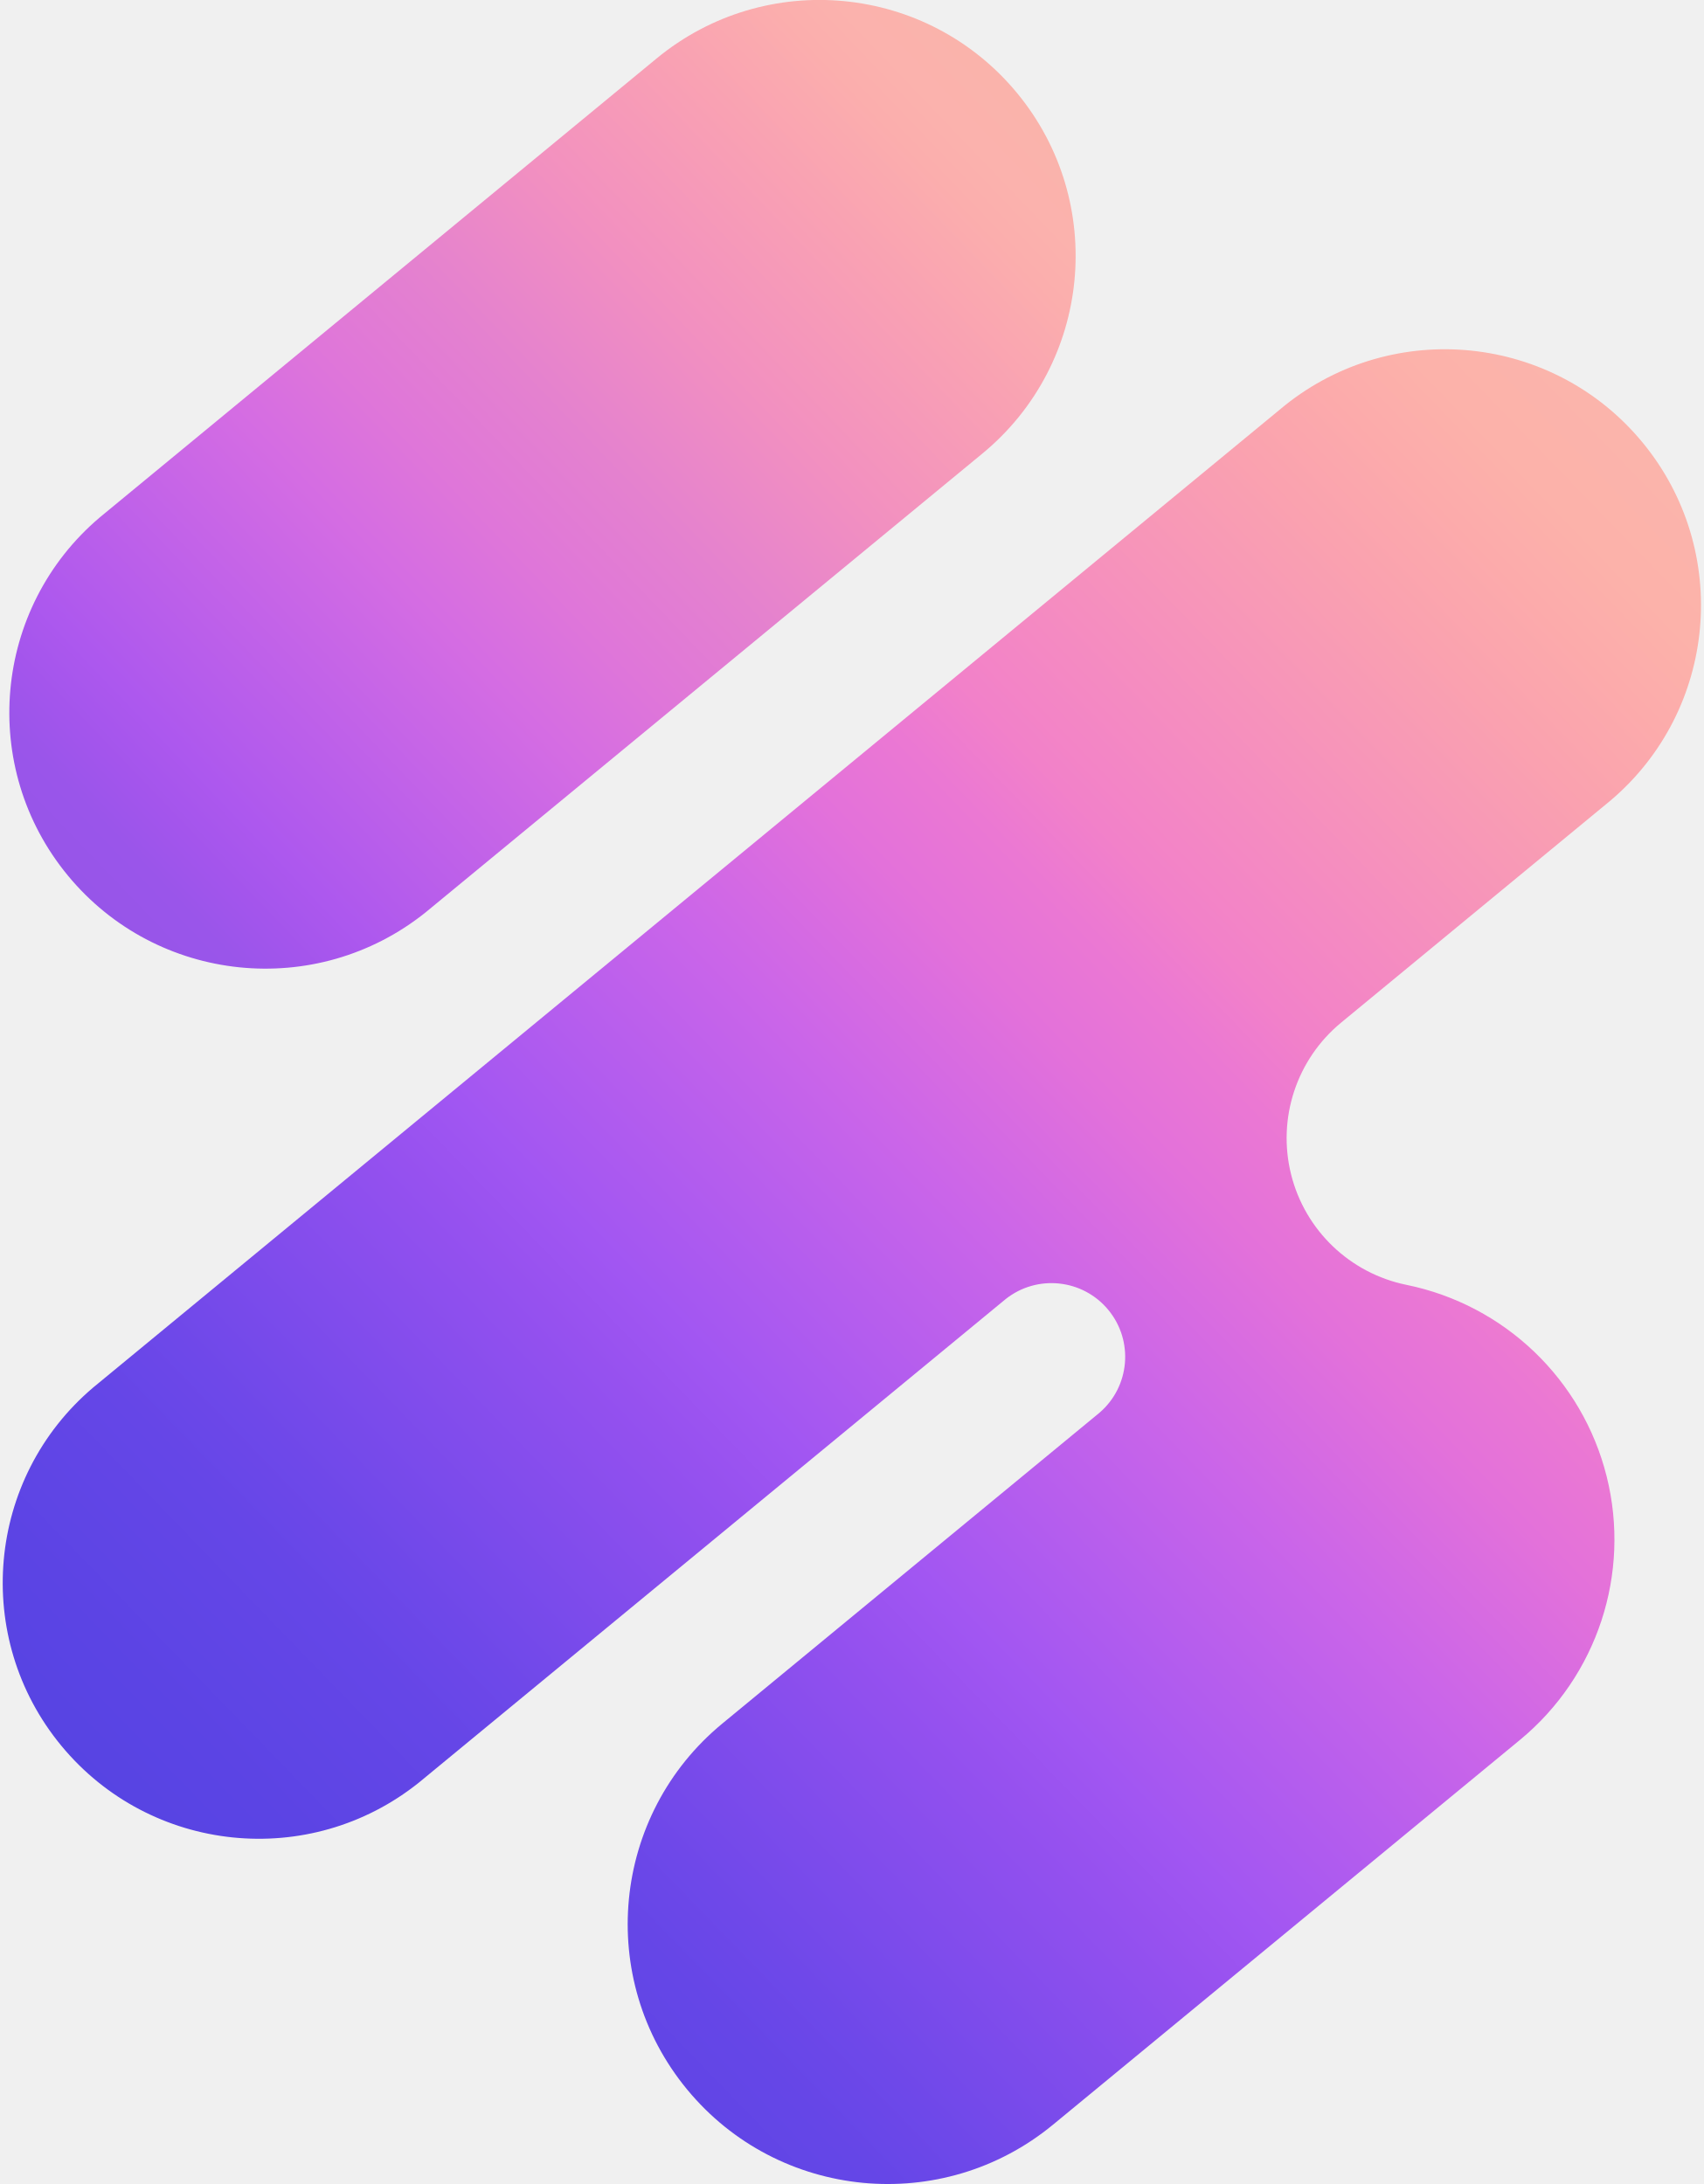
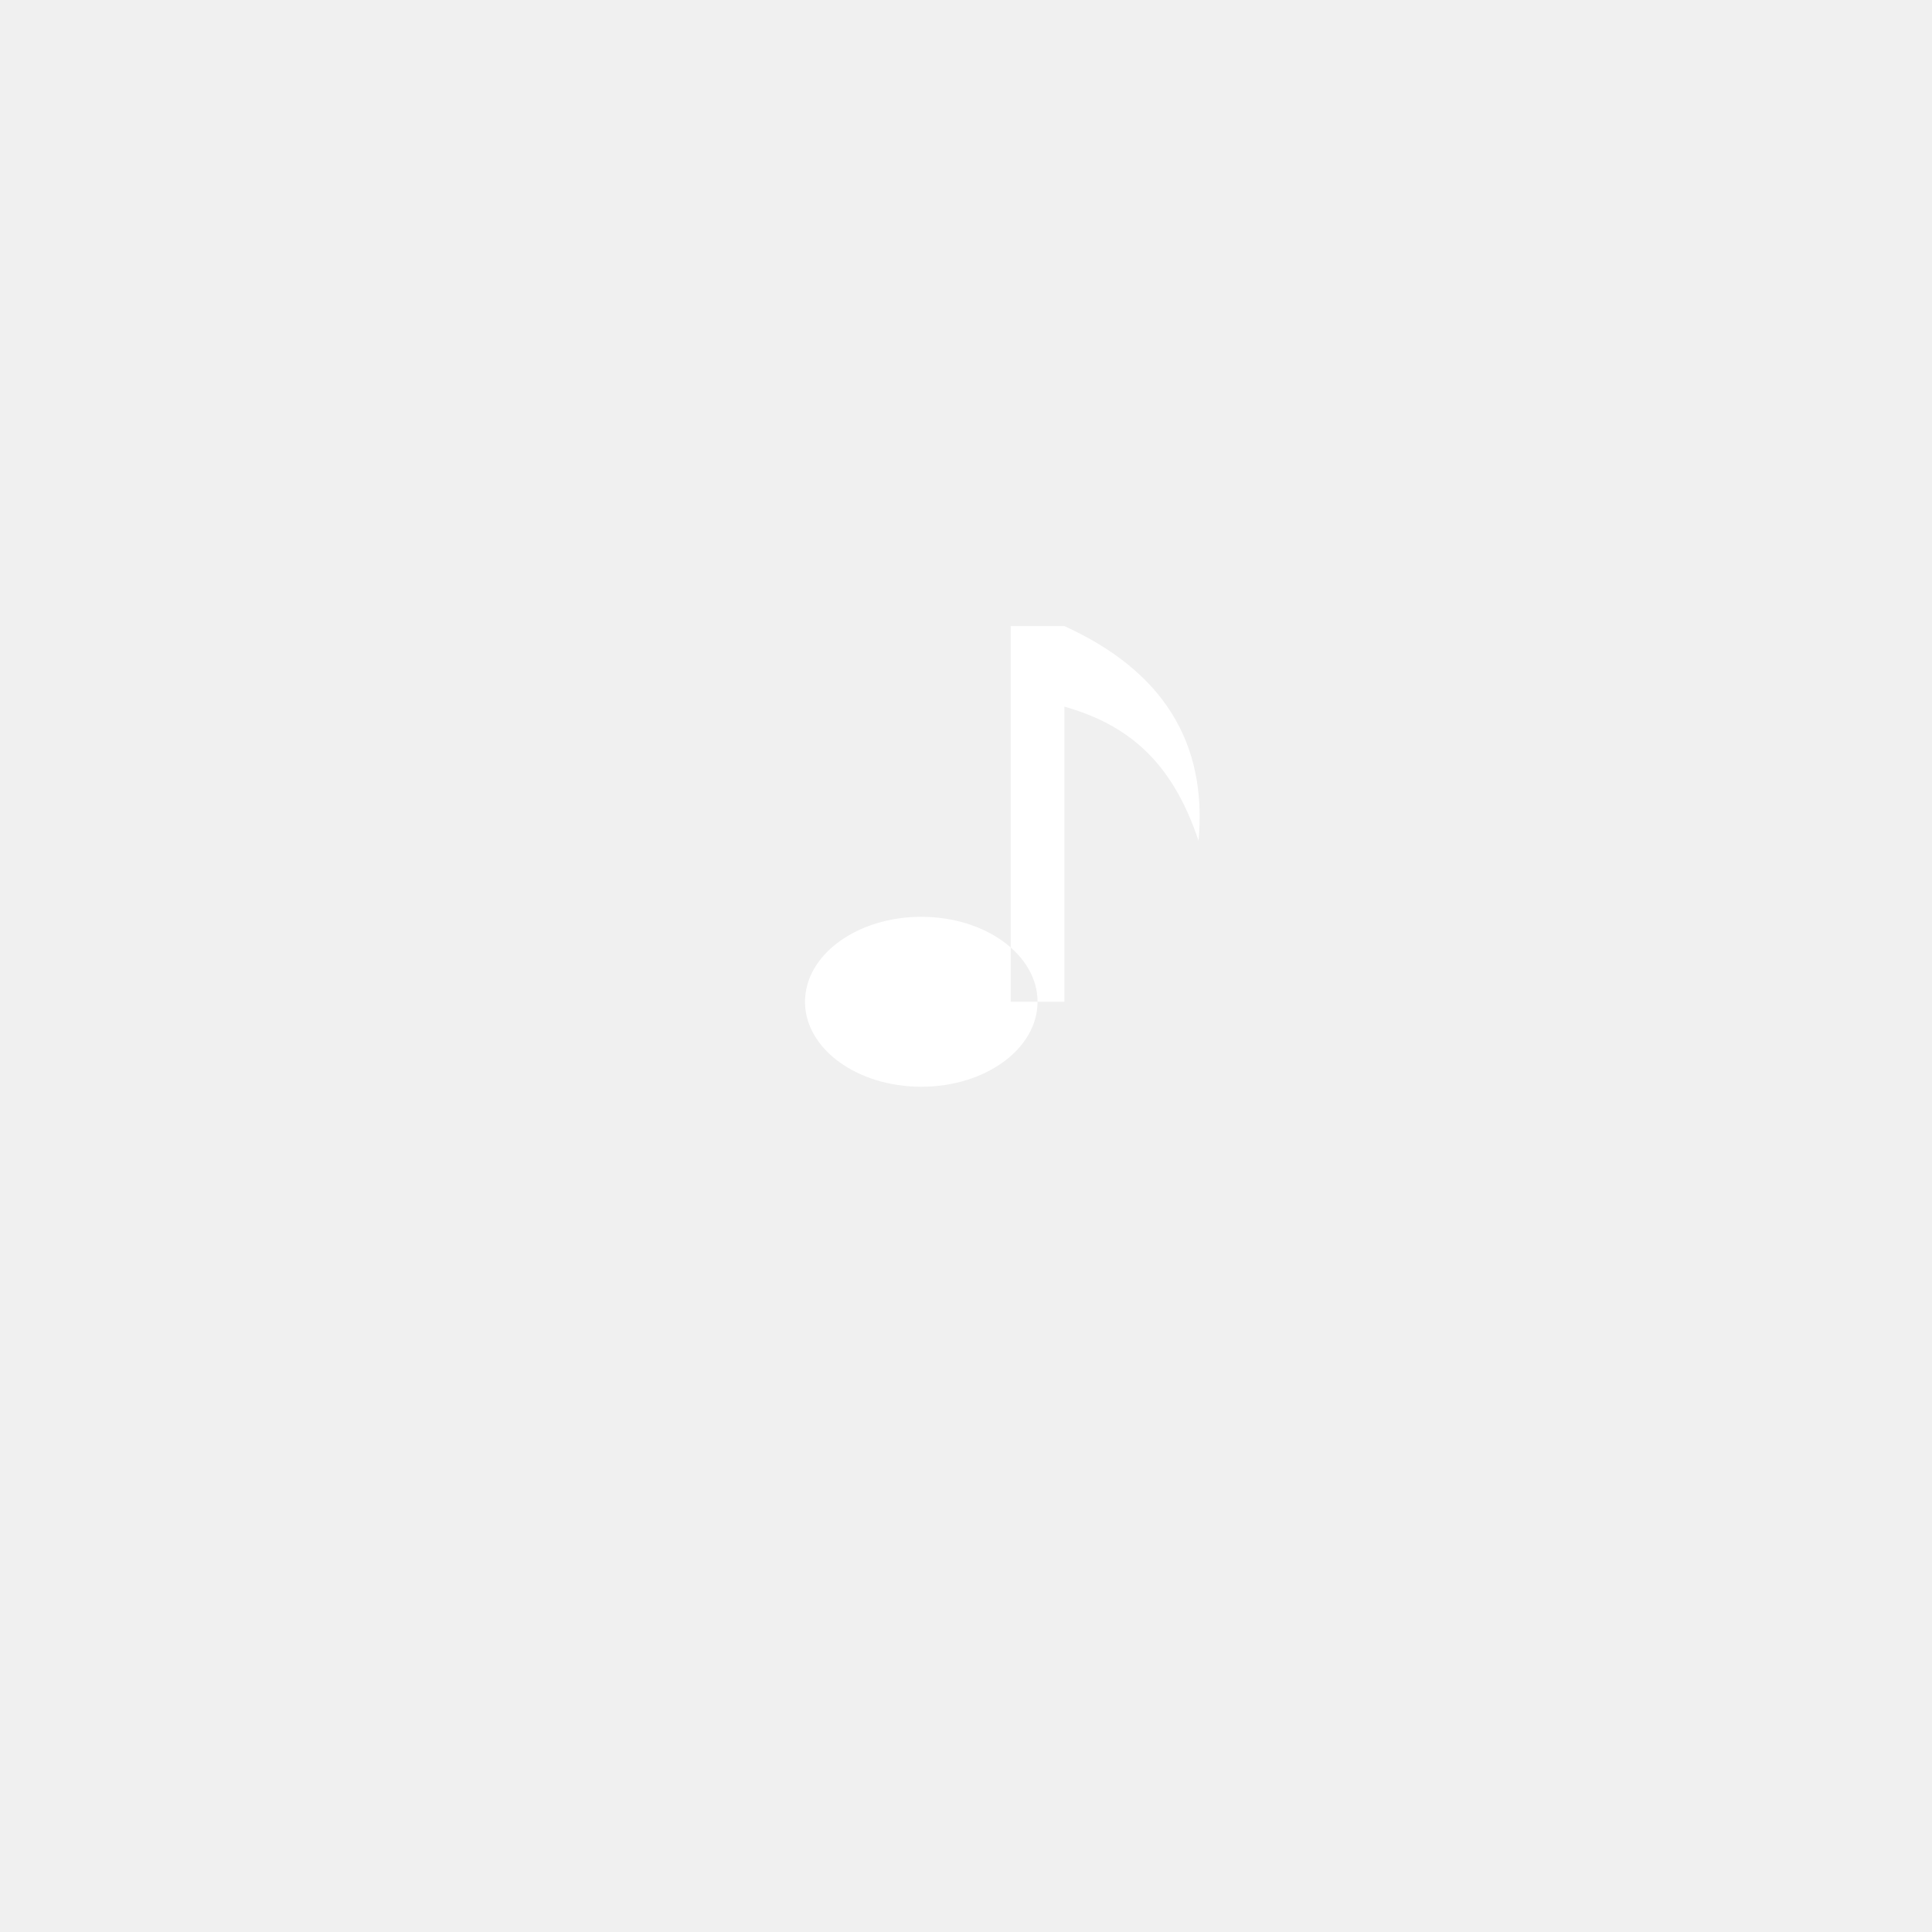
- <svg xmlns="http://www.w3.org/2000/svg" width="219.55" height="281.52" viewBox="143.06 106.74 219.55 281.52">
-   <defs>
-     <linearGradient id="grad_1" x1="-88.16" y1="85.41" x2="100.91" y2="-97.77" gradientUnits="userSpaceOnUse">
-       <stop offset="0" stop-color="rgb(87,68,227)" />
-       <stop offset="0.05" stop-color="rgb(91,68,228)" />
-       <stop offset="0.14" stop-color="rgb(101,70,231)" />
-       <stop offset="0.18" stop-color="rgb(110,72,233)" />
-       <stop offset="0.32" stop-color="rgb(150,81,239)" />
-       <stop offset="0.36" stop-color="rgb(161,86,242)" />
-       <stop offset="0.5" stop-color="rgb(202,101,233)" />
-       <stop offset="0.59" stop-color="rgb(227,113,218)" />
-       <stop offset="0.64" stop-color="rgb(235,120,211)" />
-       <stop offset="0.68" stop-color="rgb(242,129,201)" />
-       <stop offset="0.86" stop-color="rgb(250,162,175)" />
-       <stop offset="0.91" stop-color="rgb(252,171,171)" />
-       <stop offset="0.95" stop-color="rgb(252,178,170)" />
-       <stop offset="1" stop-color="rgb(251,180,171)" />
-     </linearGradient>
-     <linearGradient id="grad_2" x1="-30.66" y1="29.42" x2="82.95" y2="-79.62" gradientUnits="userSpaceOnUse">
-       <stop offset="0" stop-color="rgb(151,85,233)" />
-       <stop offset="0.05" stop-color="rgb(154,85,234)" />
-       <stop offset="0.09" stop-color="rgb(163,85,236)" />
-       <stop offset="0.14" stop-color="rgb(173,88,238)" />
-       <stop offset="0.36" stop-color="rgb(212,108,227)" />
-       <stop offset="0.45" stop-color="rgb(223,118,217)" />
-       <stop offset="0.55" stop-color="rgb(228,129,207)" />
-       <stop offset="0.68" stop-color="rgb(242,144,192)" />
-       <stop offset="0.82" stop-color="rgb(249,161,179)" />
-       <stop offset="0.91" stop-color="rgb(251,174,173)" />
-       <stop offset="0.95" stop-color="rgb(251,178,173)" />
-       <stop offset="1" stop-color="rgb(250,179,171)" />
-     </linearGradient>
-   </defs>
-   <path d="M 155.07 285.59 L 308.62 159.01 A 33 33 0 0 1 350.60 209.93 L 315.88 238.56 A 19.3 19.3 0 0 0 324.31 272.36 A 33.5 33.5 0 0 1 338.95 331.00 L 278.76 380.61 A 33.5 33.5 0 0 1 236.14 328.91 L 284.75 288.84 A 9.5 9.5 0 0 0 272.67 274.18 L 197.05 336.51 A 33 33 0 0 1 155.07 285.59 Z" fill="url(#grad_1)" />
-   <path d="M 155.92 173.43 L 227.68 114.27 A 33 33 0 0 1 269.66 165.20 L 197.90 224.35 A 33 33 0 0 1 155.92 173.43 Z" fill="url(#grad_2)" />
+ <svg xmlns="http://www.w3.org/2000/svg" width="1024" height="1024" viewBox="0 0 108 108">
+   <g transform="translate(27 22) scale(0.5)">
+     <path fill="#FFFFFF" d="M36 68a13 9.5 0 1 0 26 0 13 9.5 0 1 0-26 0zM59 26h6v42h-6zM65 26c11 5 16 13 15 24-3-9-8-13-15-15z" />
+   </g>
</svg>
